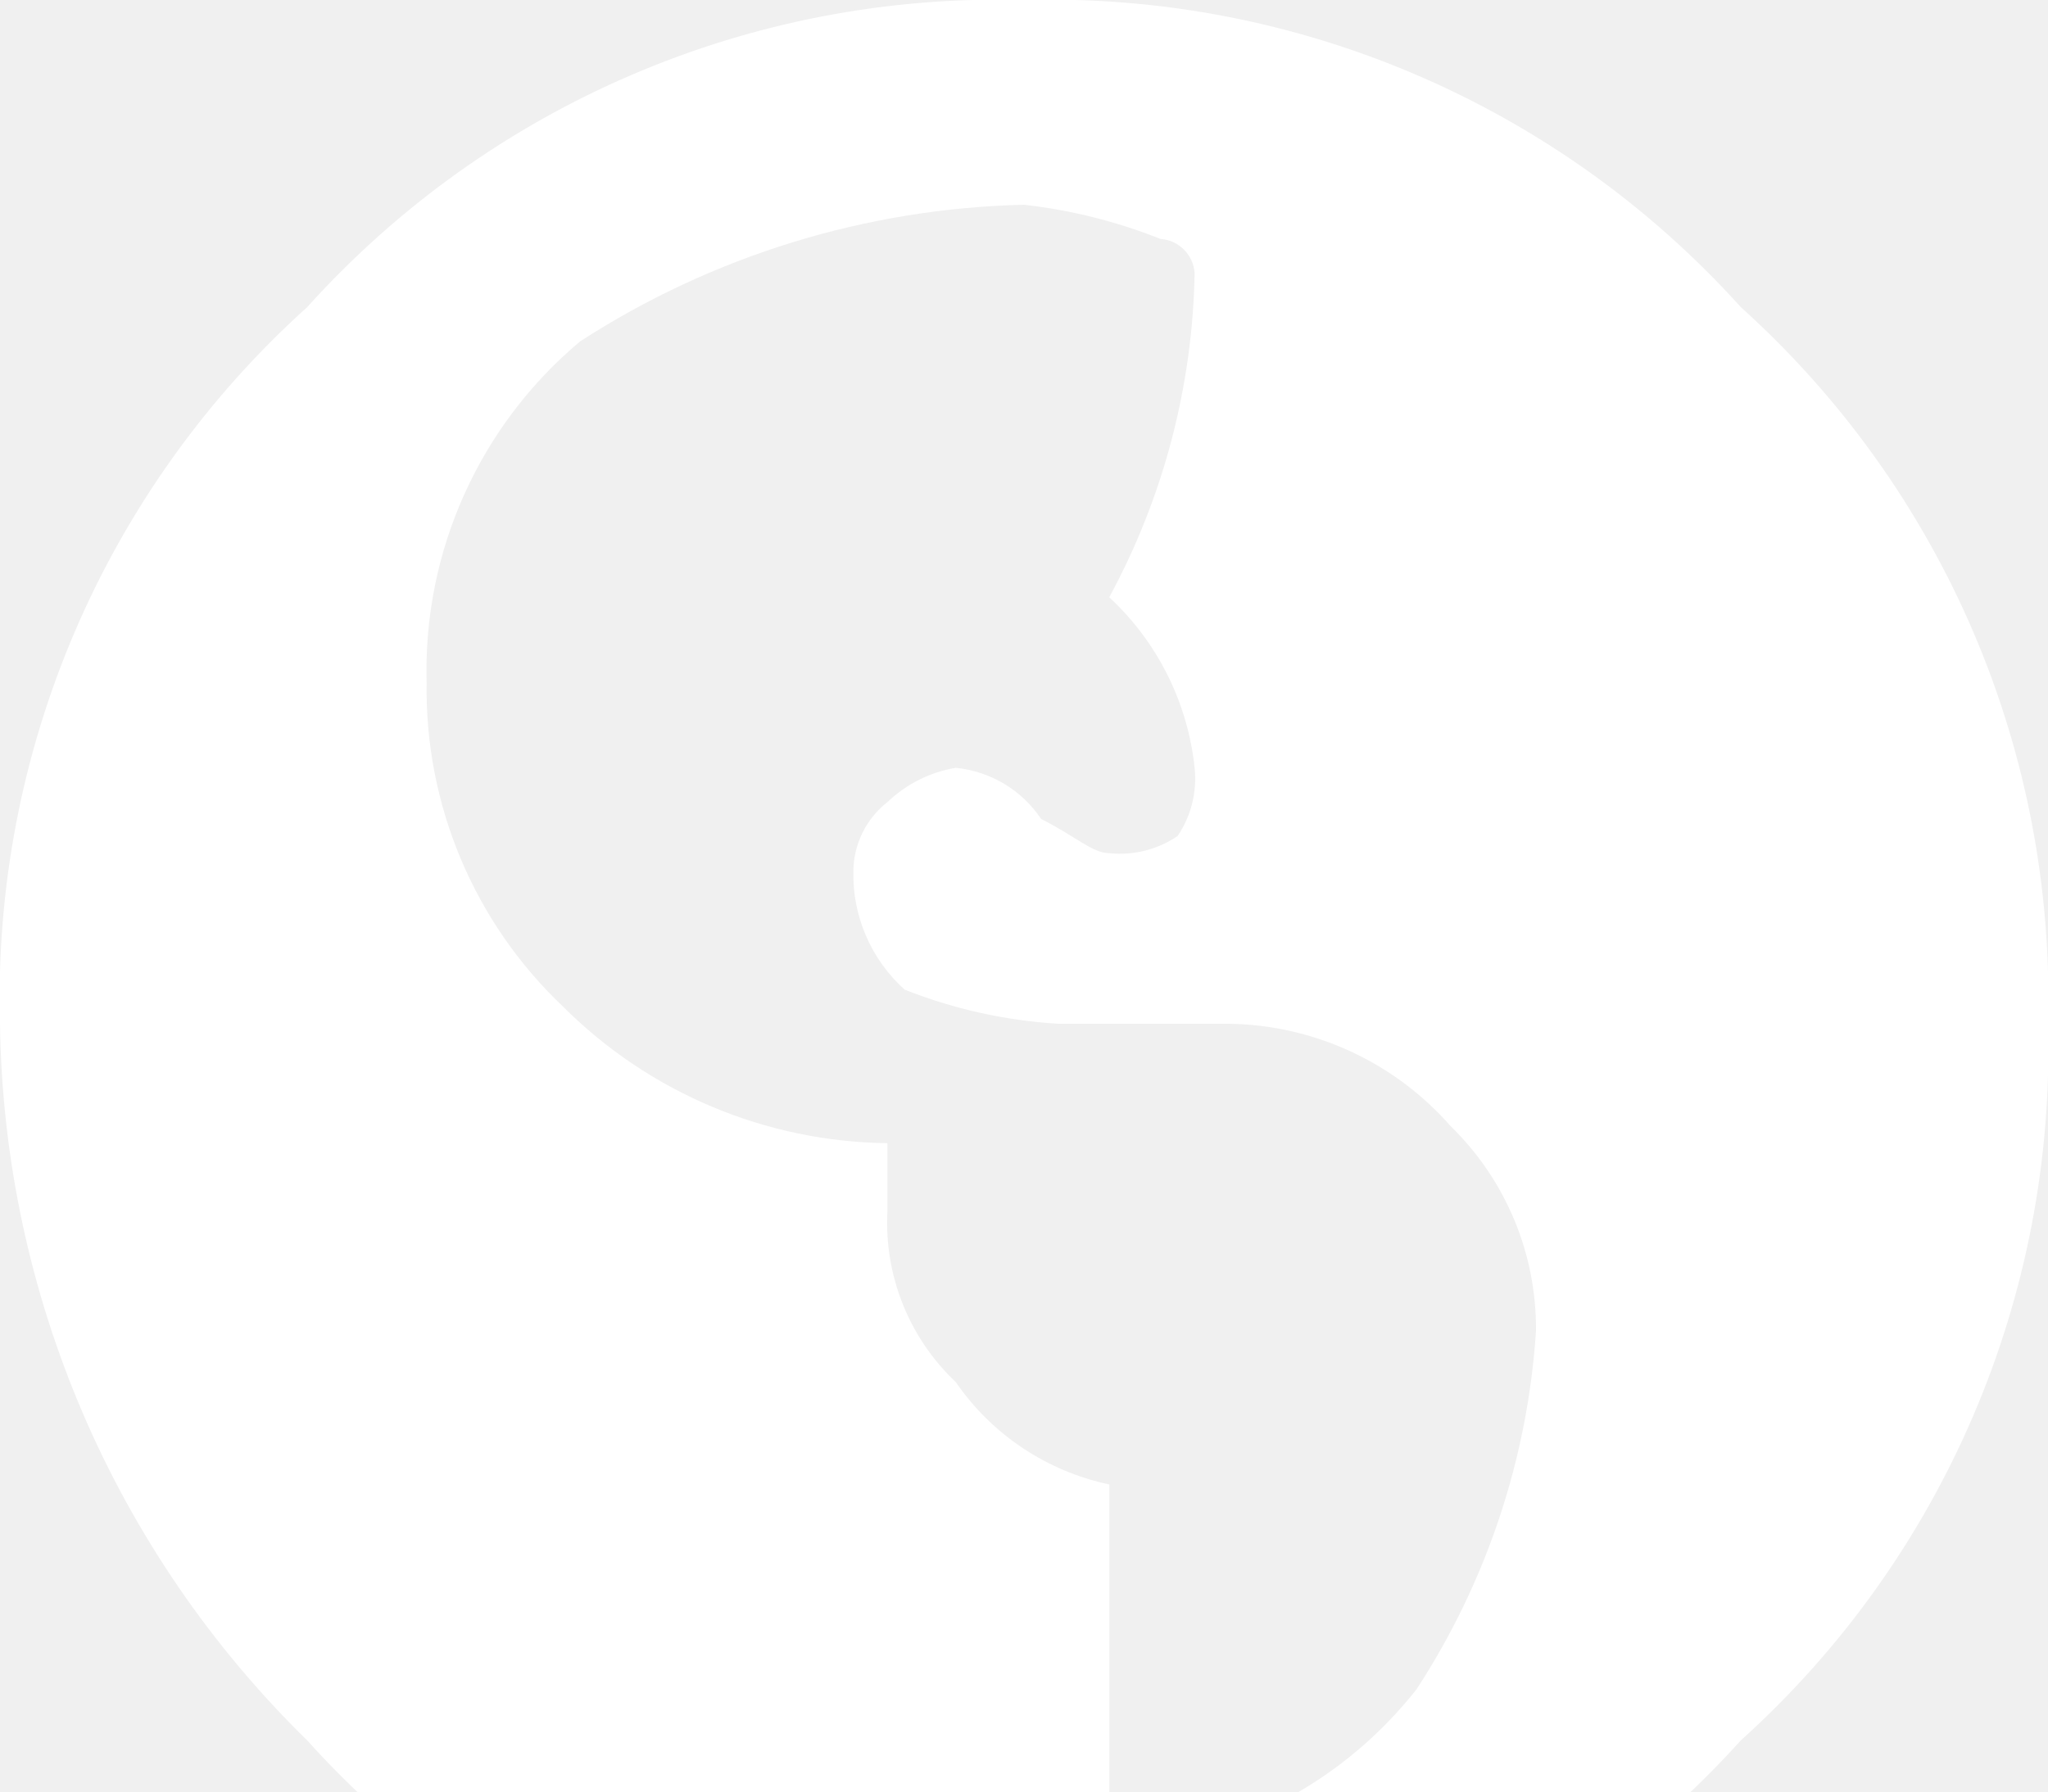
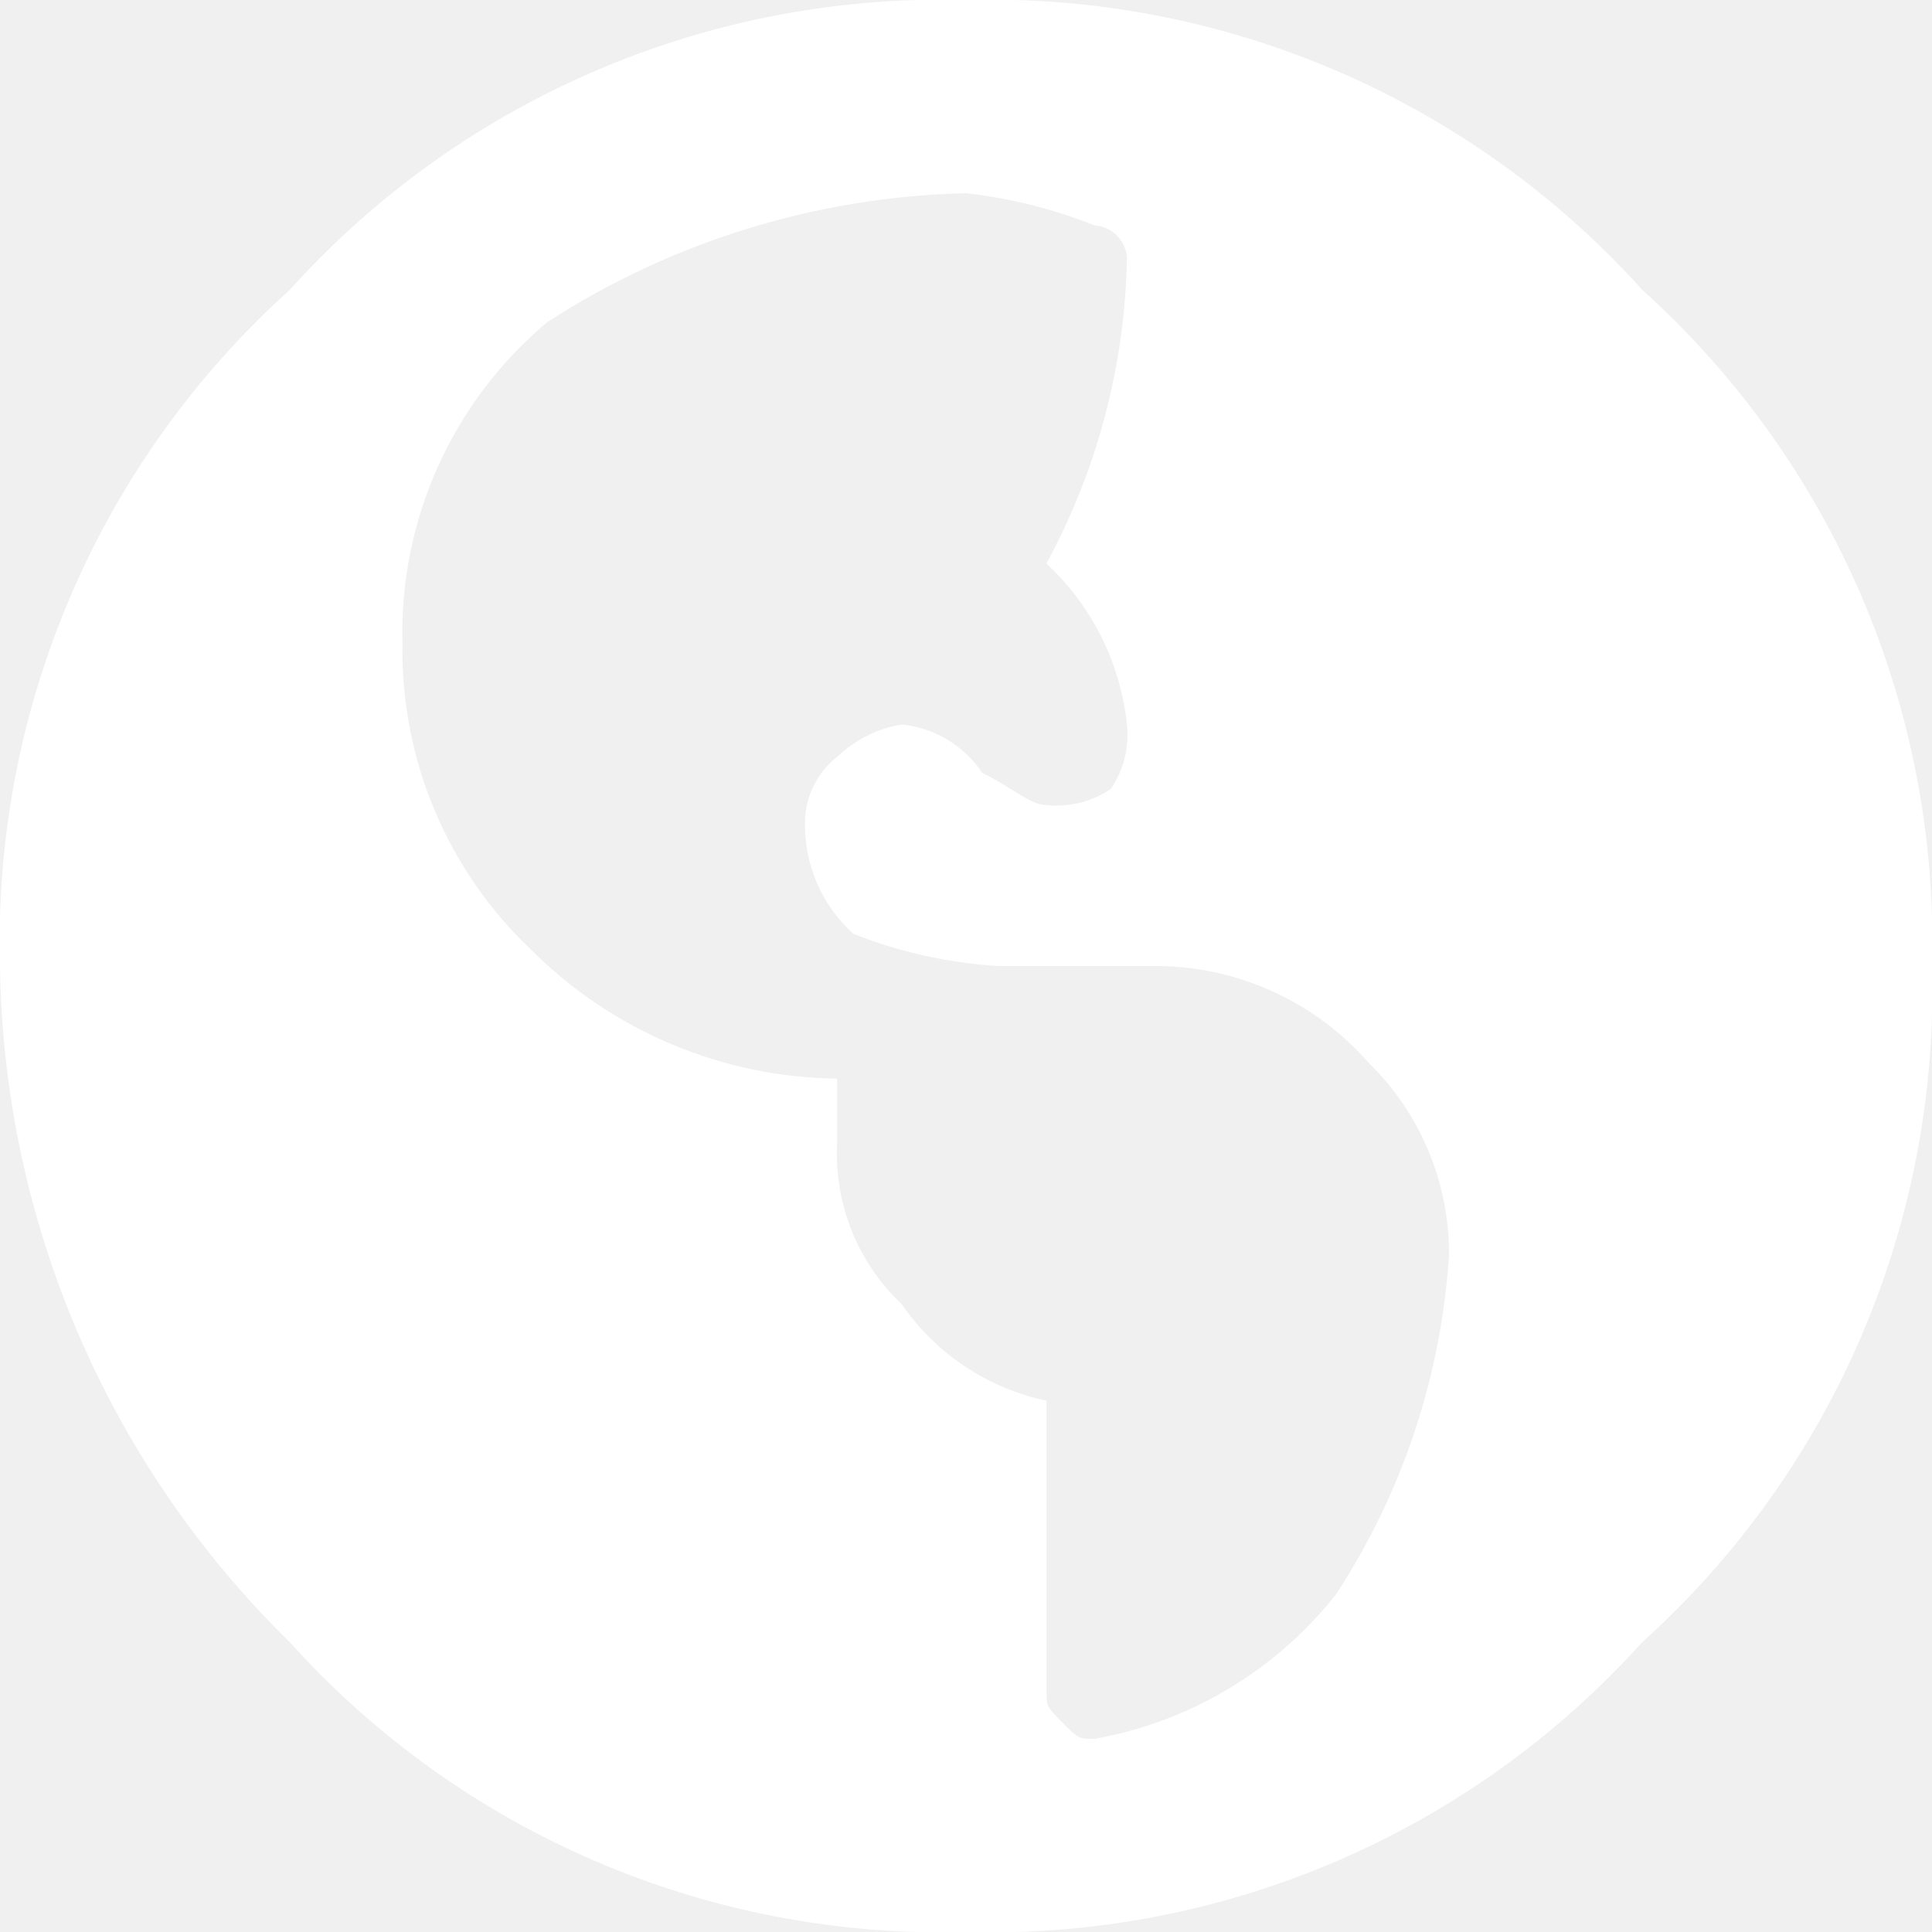
- <svg xmlns="http://www.w3.org/2000/svg" viewBox="0 0 16 14">
+ <svg xmlns="http://www.w3.org/2000/svg" viewBox="0 0 16 16">
  <path d="M2.4,2.4A7.263,7.263,0,0,1,8,0a7.263,7.263,0,0,1,5.6,2.4A7.263,7.263,0,0,1,16,8a7.263,7.263,0,0,1-2.4,5.6A7.263,7.263,0,0,1,8,16a7.263,7.263,0,0,1-5.6-2.4A7.984,7.984,0,0,1,0,8,7.263,7.263,0,0,1,2.4,2.4Zm6.667,12a3.276,3.276,0,0,0,2-1.2A5.824,5.824,0,0,0,12,10.4a2.208,2.208,0,0,0-.667-1.6A2.347,2.347,0,0,0,9.6,8H8.267a3.893,3.893,0,0,1-1.2-.267,1.21,1.21,0,0,1-.4-.933.693.693,0,0,1,.267-.533A1.011,1.011,0,0,1,7.467,6a.91.91,0,0,1,.667.4c.267.133.4.267.533.267A.8.8,0,0,0,9.2,6.533.8.8,0,0,0,9.333,6a2.122,2.122,0,0,0-.667-1.333,5.515,5.515,0,0,0,.667-2.533.287.287,0,0,0-.267-.267A4.122,4.122,0,0,0,8,1.6,6.67,6.67,0,0,0,4.533,2.667a3.357,3.357,0,0,0-1.2,2.667A3.414,3.414,0,0,0,4.4,7.867,3.643,3.643,0,0,0,6.933,8.933h0v.533A1.712,1.712,0,0,0,7.467,10.8a1.942,1.942,0,0,0,1.2.8V14c0,.133,0,.133.133.267S8.933,14.4,9.067,14.4Z" fill="#fff" />
</svg>
